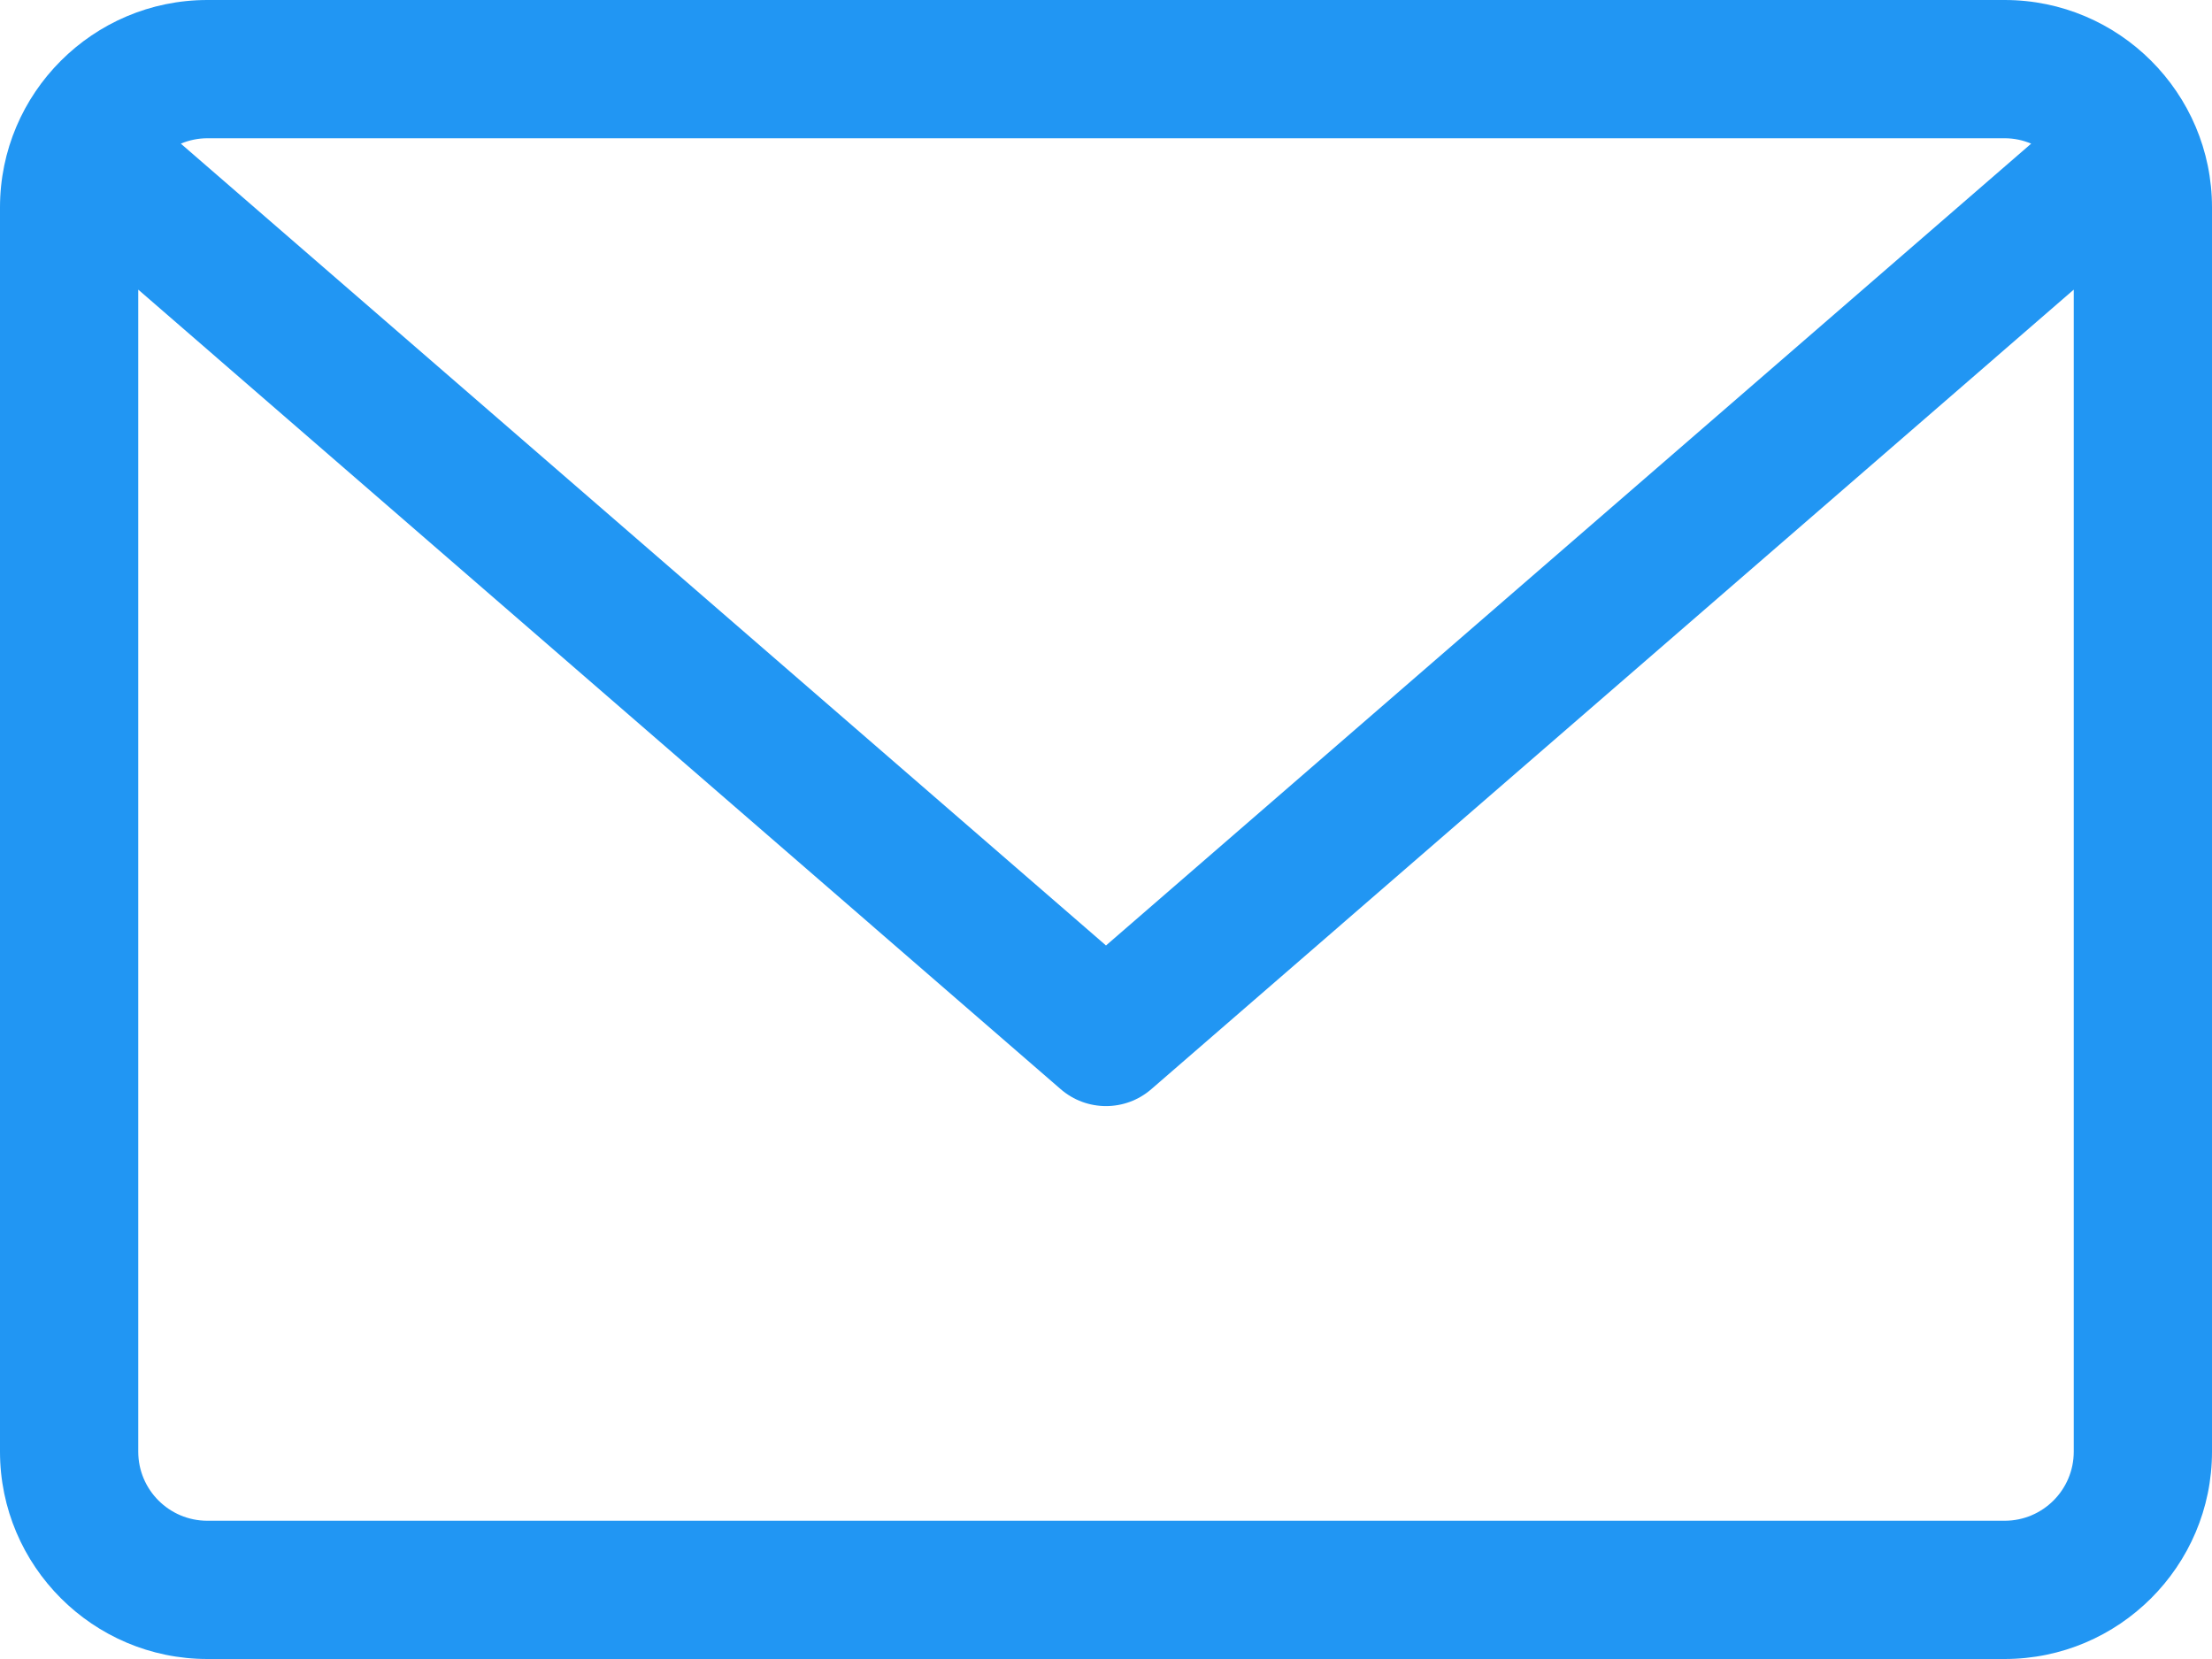
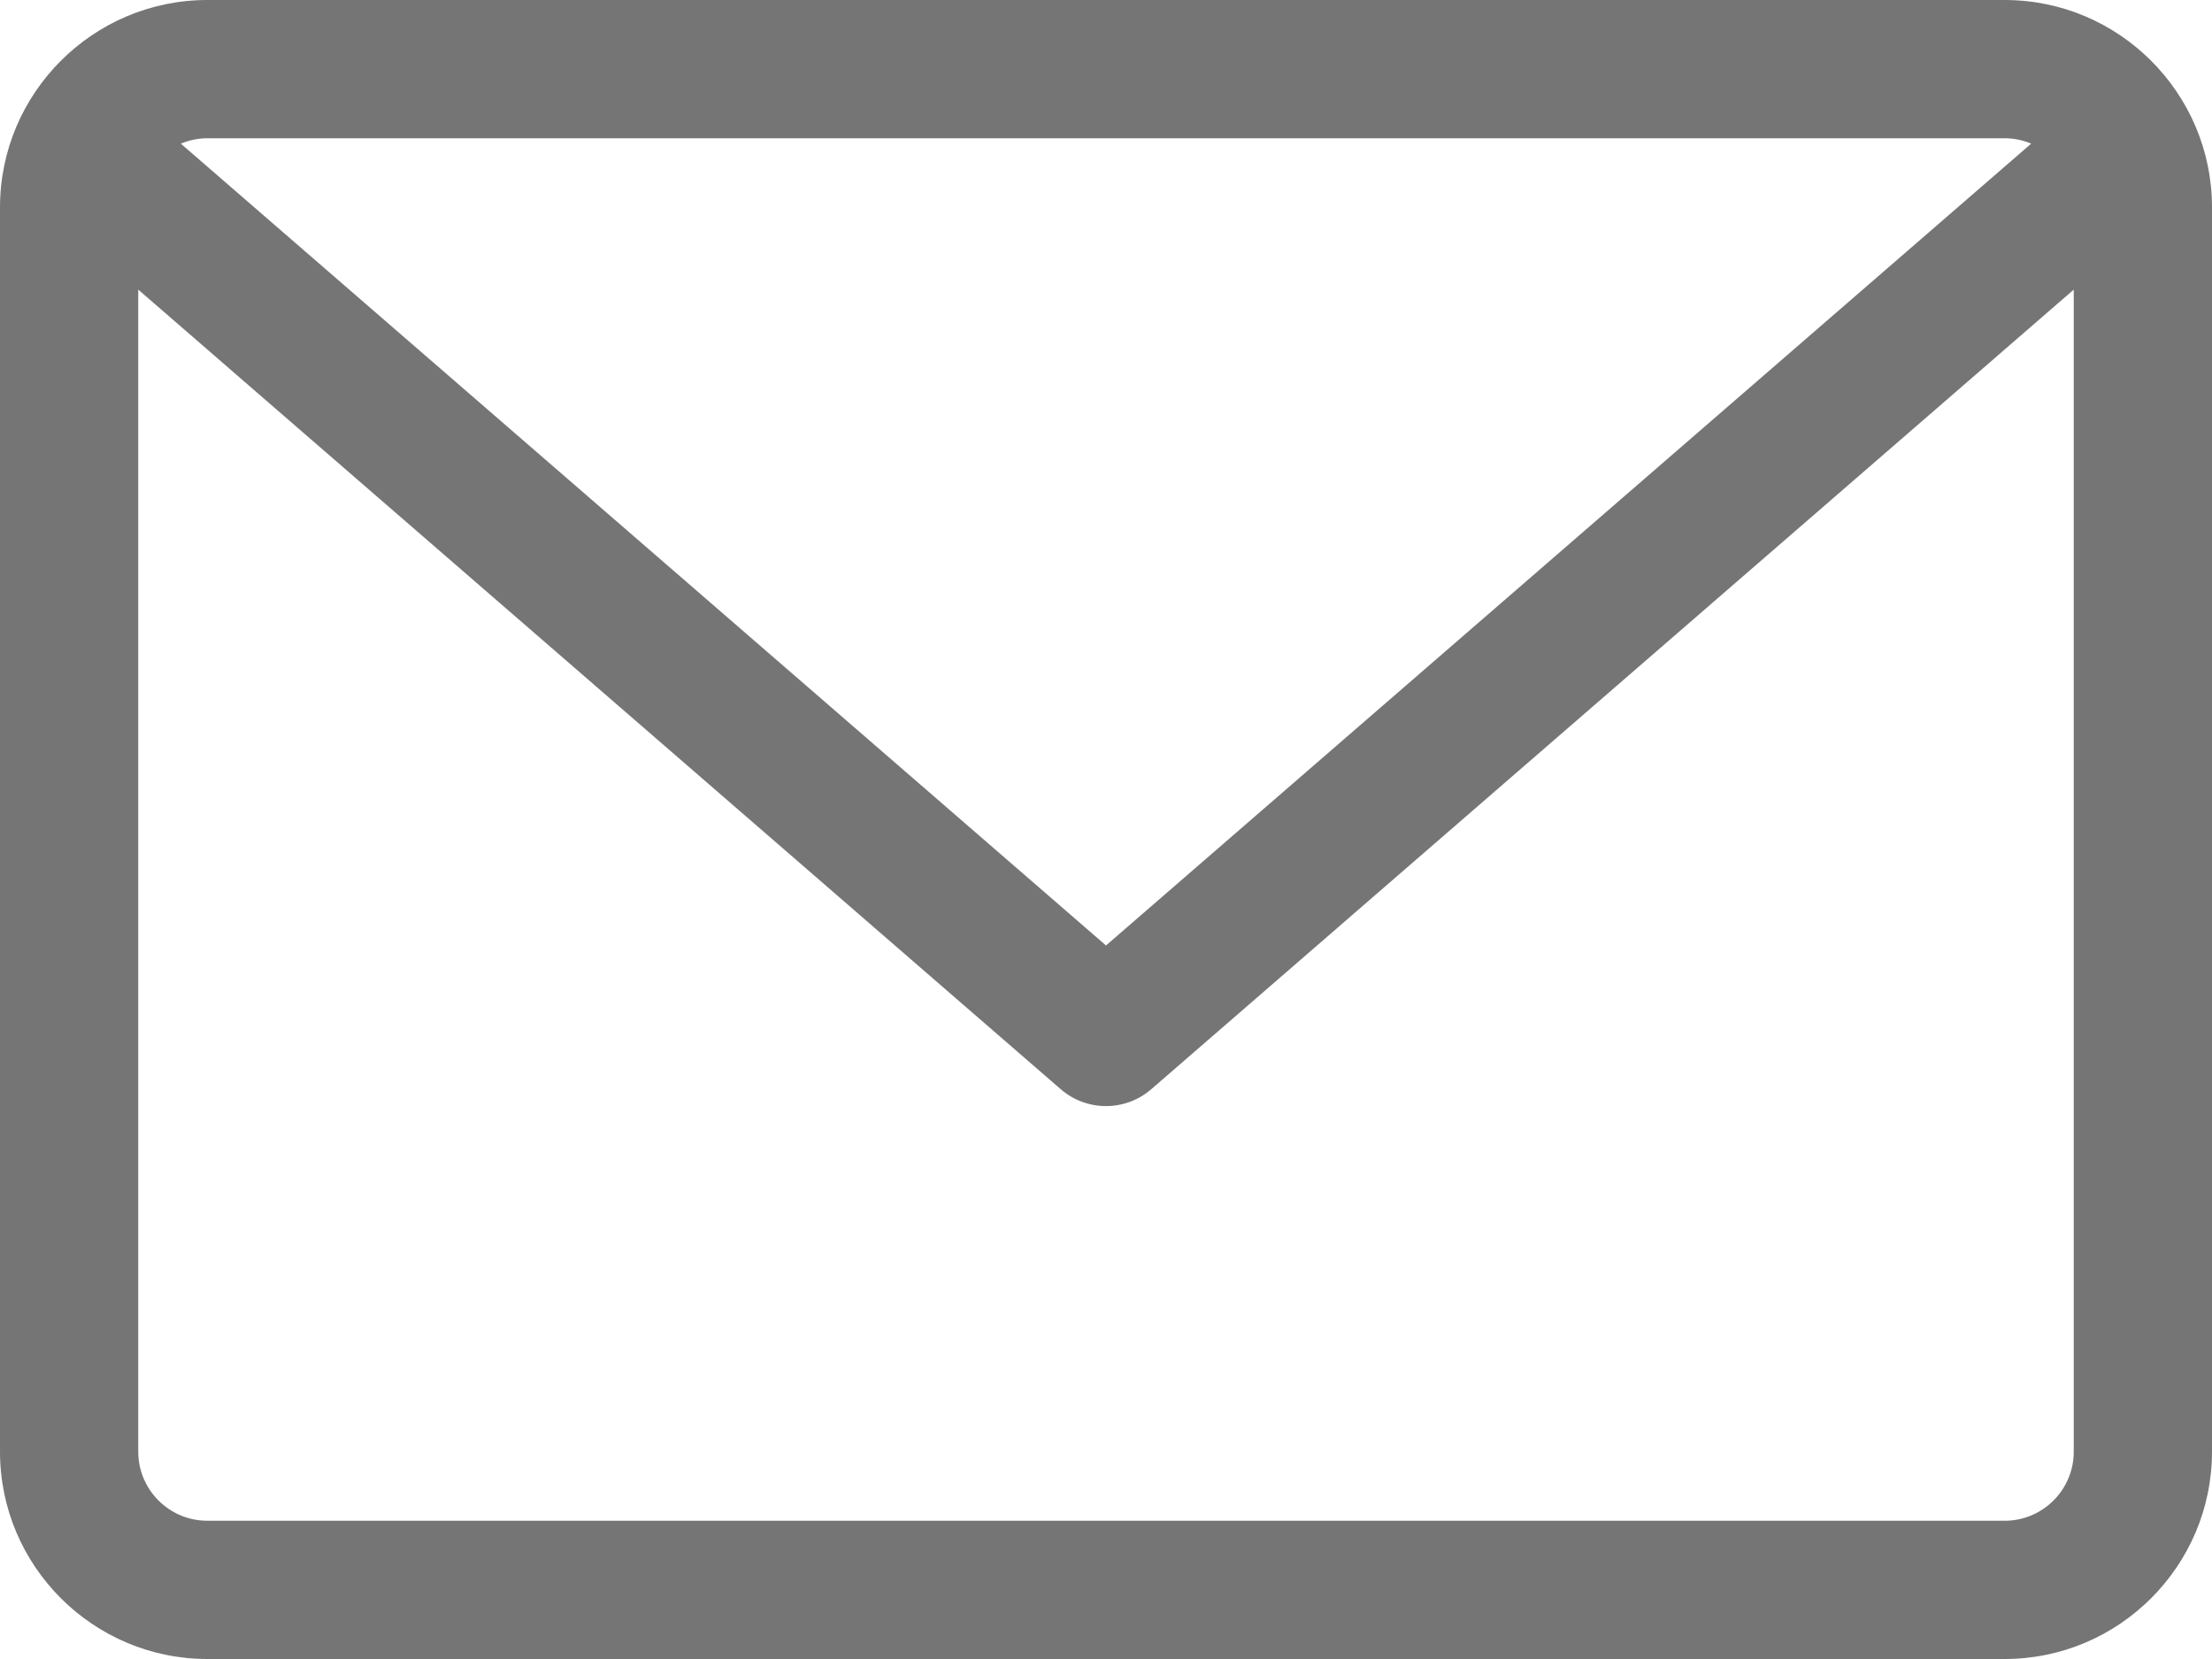
<svg xmlns="http://www.w3.org/2000/svg" width="16" height="12" fill="none">
-   <path d="M14.5 0h-13C.673 0 0 .673 0 1.5v9c0 .827.673 1.5 1.5 1.5h13c.827 0 1.5-.673 1.5-1.5v-9c0-.827-.673-1.5-1.5-1.5Zm0 1c.068 0 .133.014.192.039L8 6.839l-6.692-5.8A.498.498 0 0 1 1.5 1h13Zm0 10h-13a.5.5 0 0 1-.5-.5V2.095l6.672 5.783a.5.5 0 0 0 .656 0L15 2.095V10.5a.5.5 0 0 1-.5.5Z" fill="#2196F3" />
+   <path d="M14.5 0h-13C.673 0 0 .673 0 1.5v9c0 .827.673 1.5 1.5 1.5h13c.827 0 1.5-.673 1.5-1.5v-9c0-.827-.673-1.5-1.5-1.5Zm0 1c.068 0 .133.014.192.039L8 6.839l-6.692-5.8A.498.498 0 0 1 1.5 1h13Zm0 10h-13a.5.5 0 0 1-.5-.5V2.095l6.672 5.783a.5.5 0 0 0 .656 0L15 2.095V10.5a.5.5 0 0 1-.5.5Z" fill="#757575" />
</svg>
